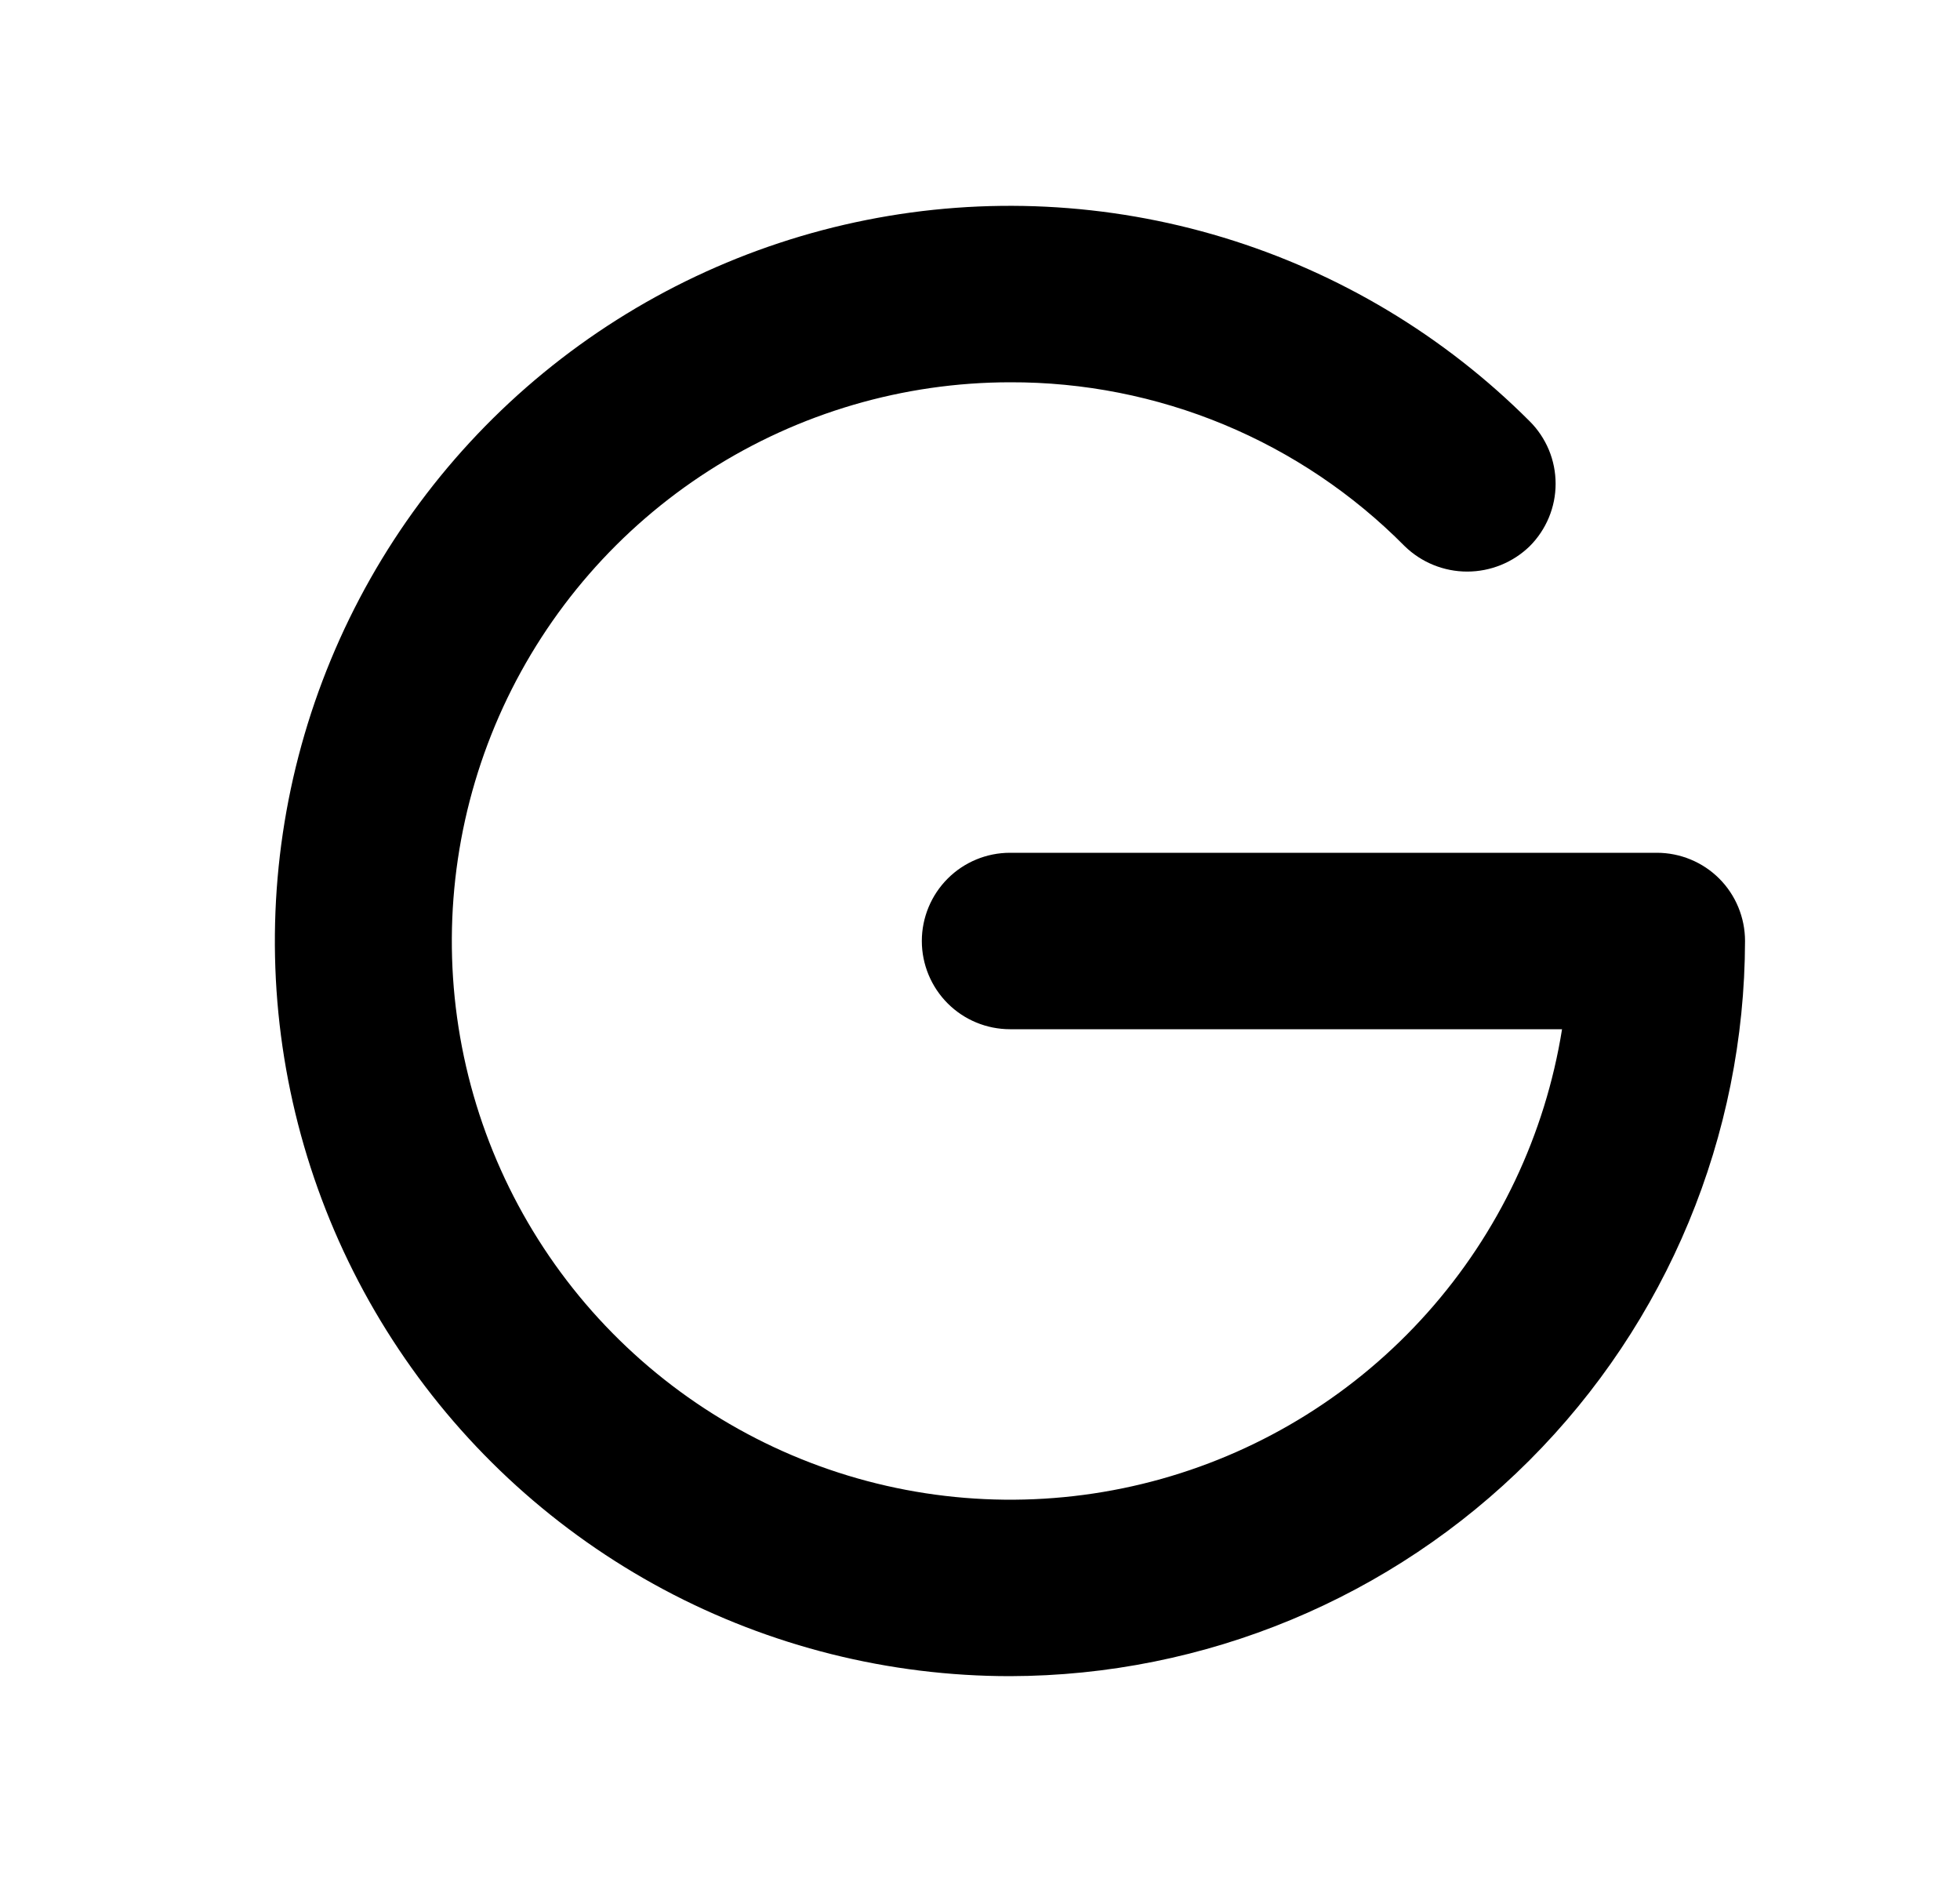
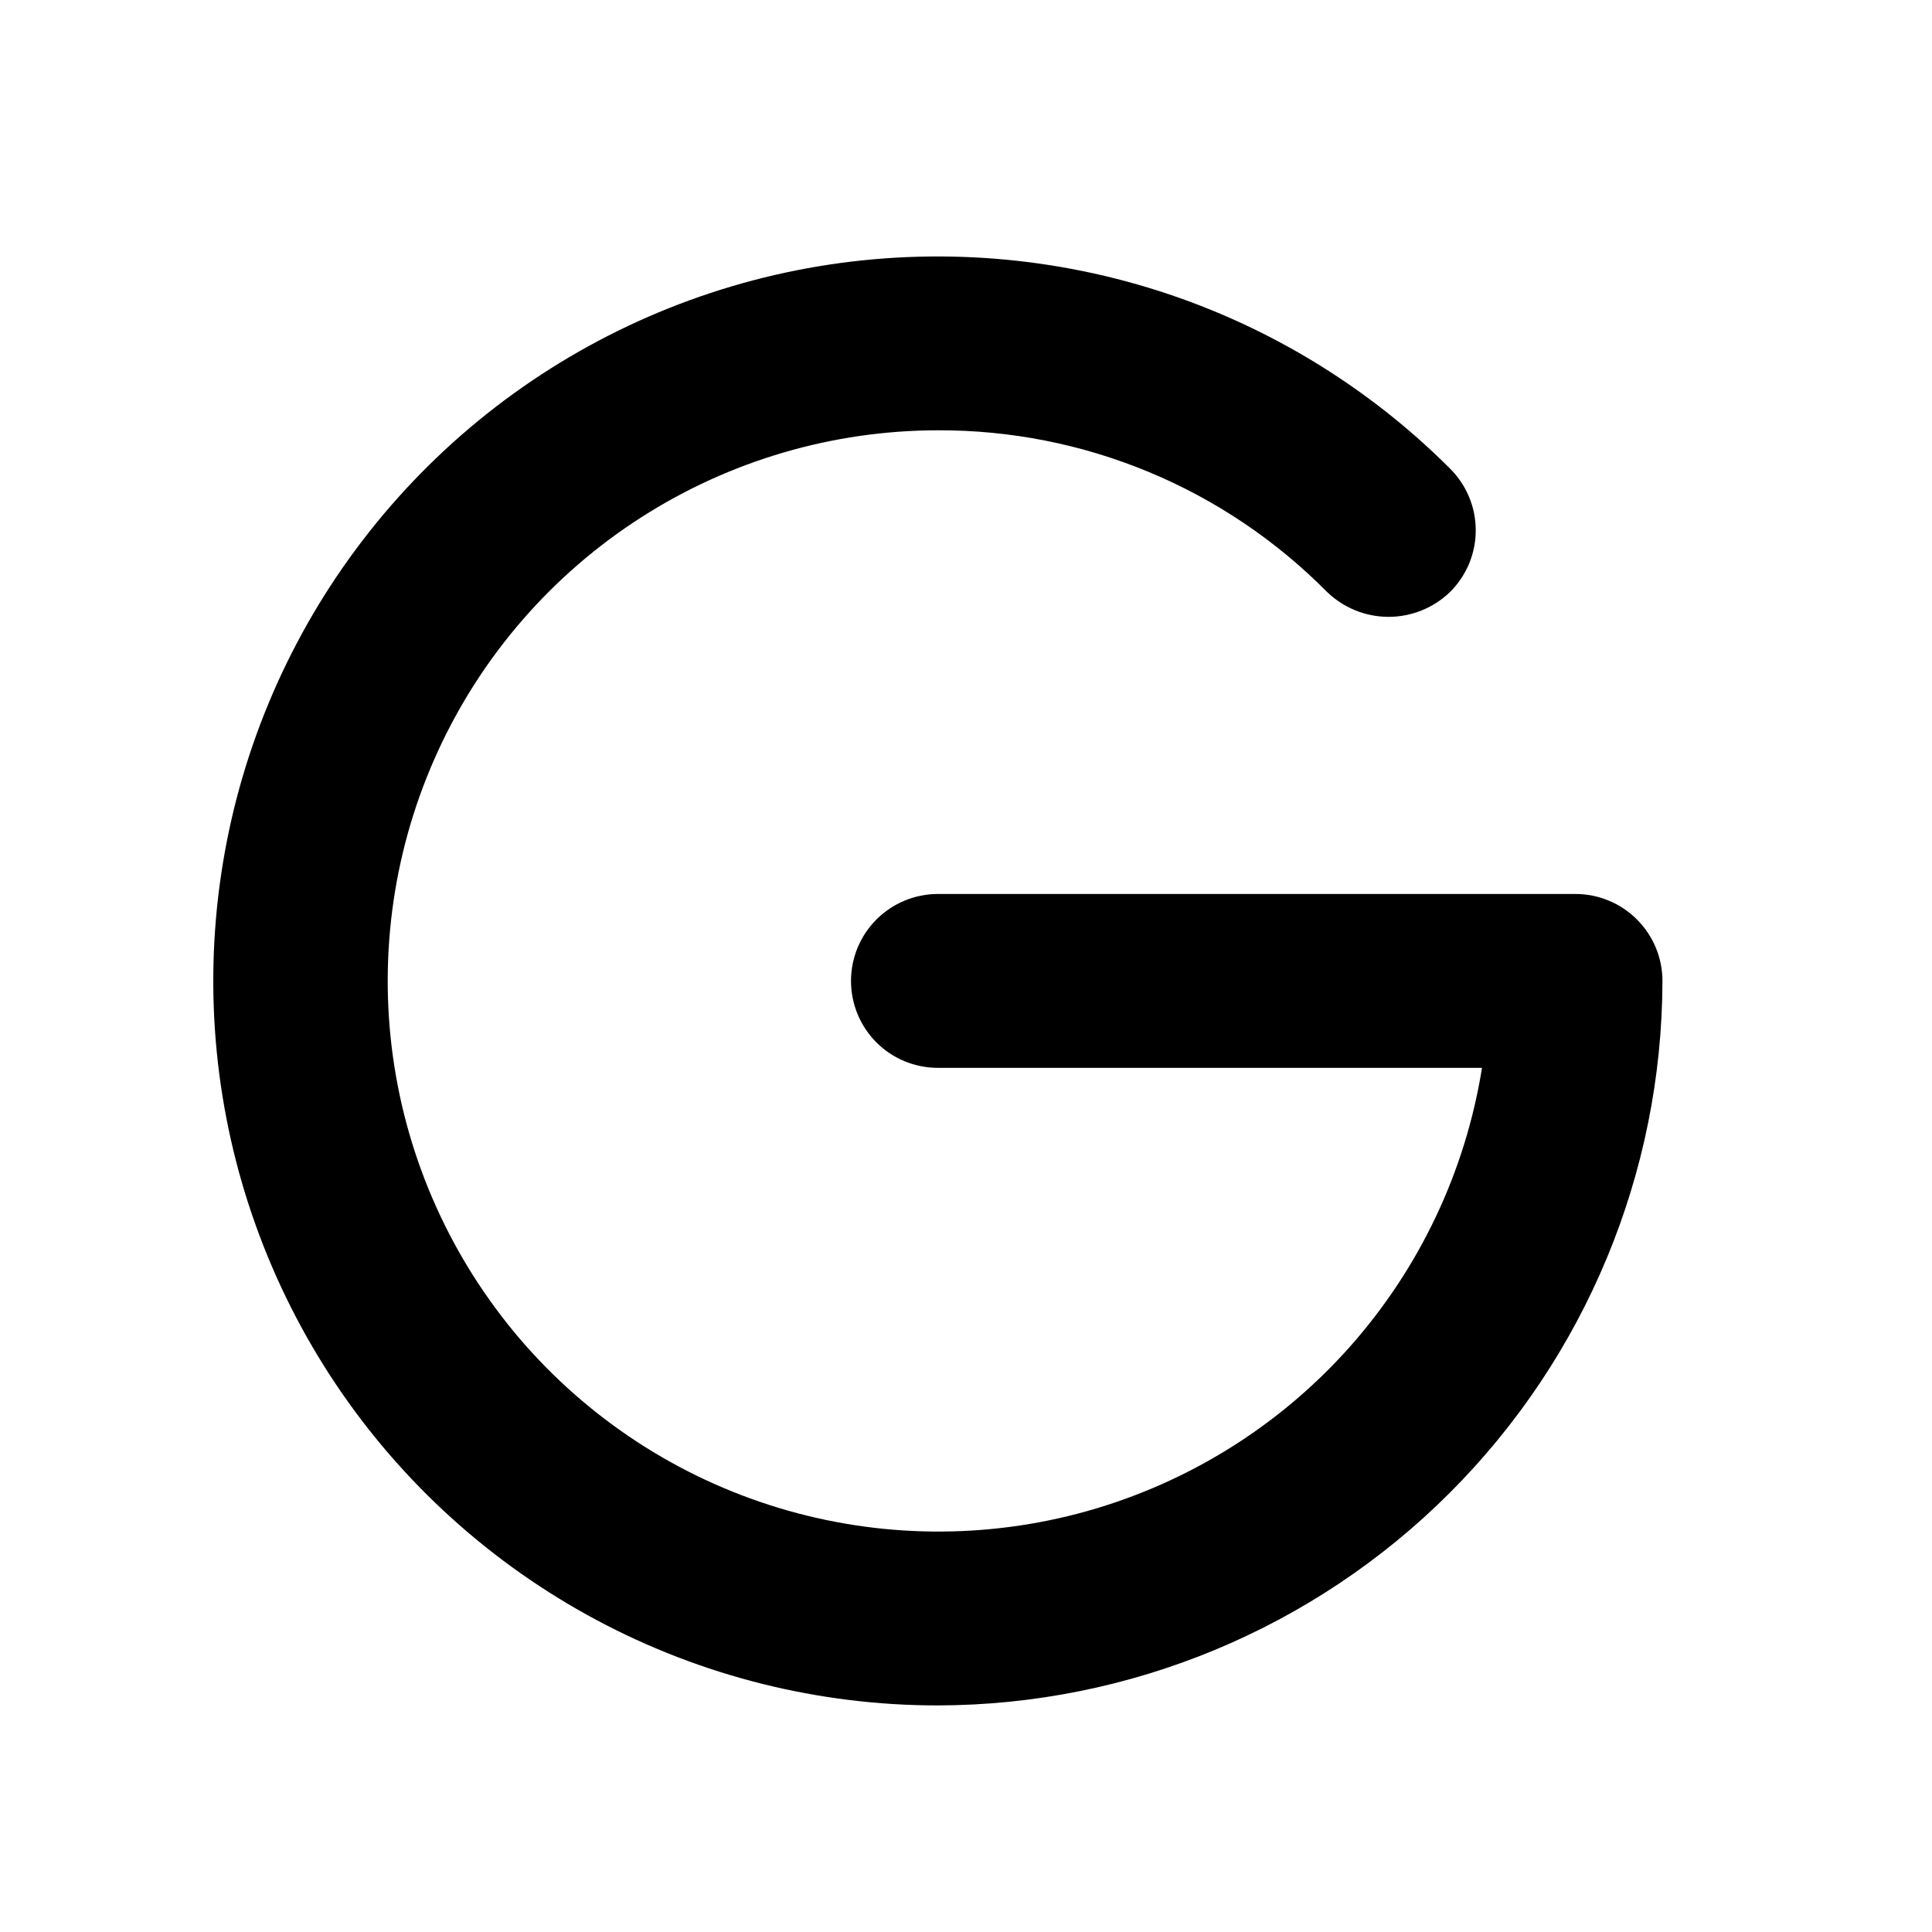
- <svg xmlns="http://www.w3.org/2000/svg" width="25" height="24" viewBox="0 0 25 24" fill="none">
-   <path d="M12.883 21.375C11.341 21.375 9.823 20.995 8.463 20.269C7.103 19.542 5.943 18.491 5.087 17.209C4.23 15.928 3.703 14.454 3.551 12.92C3.4 11.385 3.63 9.837 4.22 8.413C4.81 6.988 5.742 5.731 6.934 4.753C8.126 3.775 9.54 3.106 11.053 2.805C12.565 2.504 14.128 2.581 15.604 3.029C17.079 3.477 18.421 4.281 19.511 5.372C19.616 5.476 19.699 5.601 19.756 5.737C19.813 5.874 19.842 6.021 19.842 6.169C19.842 6.317 19.813 6.463 19.756 6.6C19.699 6.737 19.616 6.861 19.511 6.966C19.298 7.173 19.012 7.289 18.714 7.289C18.417 7.289 18.131 7.173 17.918 6.966C17.259 6.3 16.475 5.773 15.611 5.414C14.746 5.055 13.819 4.872 12.883 4.875C11.522 4.876 10.19 5.267 9.044 6.001C7.898 6.735 6.987 7.782 6.417 9.018C5.848 10.254 5.644 11.627 5.83 12.975C6.016 14.323 6.585 15.59 7.468 16.625C8.352 17.66 9.513 18.421 10.815 18.817C12.117 19.213 13.506 19.227 14.816 18.859C16.126 18.491 17.303 17.755 18.208 16.739C19.114 15.723 19.709 14.469 19.924 13.125H12.883C12.585 13.125 12.299 13.007 12.088 12.796C11.877 12.585 11.758 12.298 11.758 12C11.758 11.702 11.877 11.415 12.088 11.204C12.299 10.993 12.585 10.875 12.883 10.875H21.133C21.431 10.875 21.718 10.993 21.929 11.204C22.14 11.415 22.258 11.702 22.258 12C22.253 14.485 21.264 16.867 19.507 18.624C17.75 20.381 15.368 21.37 12.883 21.375Z" fill="black" style="fill:black;fill-opacity:1;" />
+ <svg xmlns="http://www.w3.org/2000/svg" width="25" height="25" viewBox="0 0 25 25" fill="none">
+   <path d="M12.137 22.068C10.595 22.069 9.077 21.689 7.717 20.962C6.357 20.235 5.197 19.185 4.34 17.903C3.484 16.621 2.956 15.147 2.805 13.613C2.654 12.079 2.883 10.53 3.473 9.106C4.063 7.681 4.996 6.424 6.187 5.446C7.379 4.468 8.794 3.799 10.306 3.498C11.819 3.198 13.382 3.275 14.857 3.722C16.333 4.17 17.675 4.975 18.765 6.065C18.87 6.17 18.953 6.294 19.01 6.431C19.067 6.567 19.096 6.714 19.096 6.862C19.096 7.01 19.067 7.157 19.01 7.294C18.953 7.43 18.87 7.554 18.765 7.659C18.551 7.866 18.266 7.982 17.968 7.982C17.671 7.982 17.385 7.866 17.171 7.659C16.513 6.994 15.729 6.466 14.864 6.107C14 5.748 13.073 5.565 12.137 5.568C10.776 5.569 9.444 5.96 8.298 6.694C7.152 7.428 6.24 8.475 5.671 9.711C5.101 10.947 4.898 12.321 5.084 13.669C5.27 15.017 5.839 16.283 6.722 17.319C7.606 18.354 8.767 19.114 10.069 19.51C11.371 19.906 12.759 19.921 14.069 19.553C15.38 19.184 16.557 18.449 17.462 17.433C18.367 16.416 18.962 15.162 19.177 13.818H12.137C11.838 13.818 11.552 13.7 11.341 13.489C11.13 13.278 11.012 12.992 11.012 12.693C11.012 12.395 11.13 12.109 11.341 11.898C11.552 11.687 11.838 11.568 12.137 11.568H20.387C20.685 11.568 20.971 11.687 21.182 11.898C21.393 12.109 21.512 12.395 21.512 12.693C21.507 15.178 20.517 17.56 18.76 19.317C17.003 21.074 14.622 22.063 12.137 22.068Z" fill="black" />
</svg>
